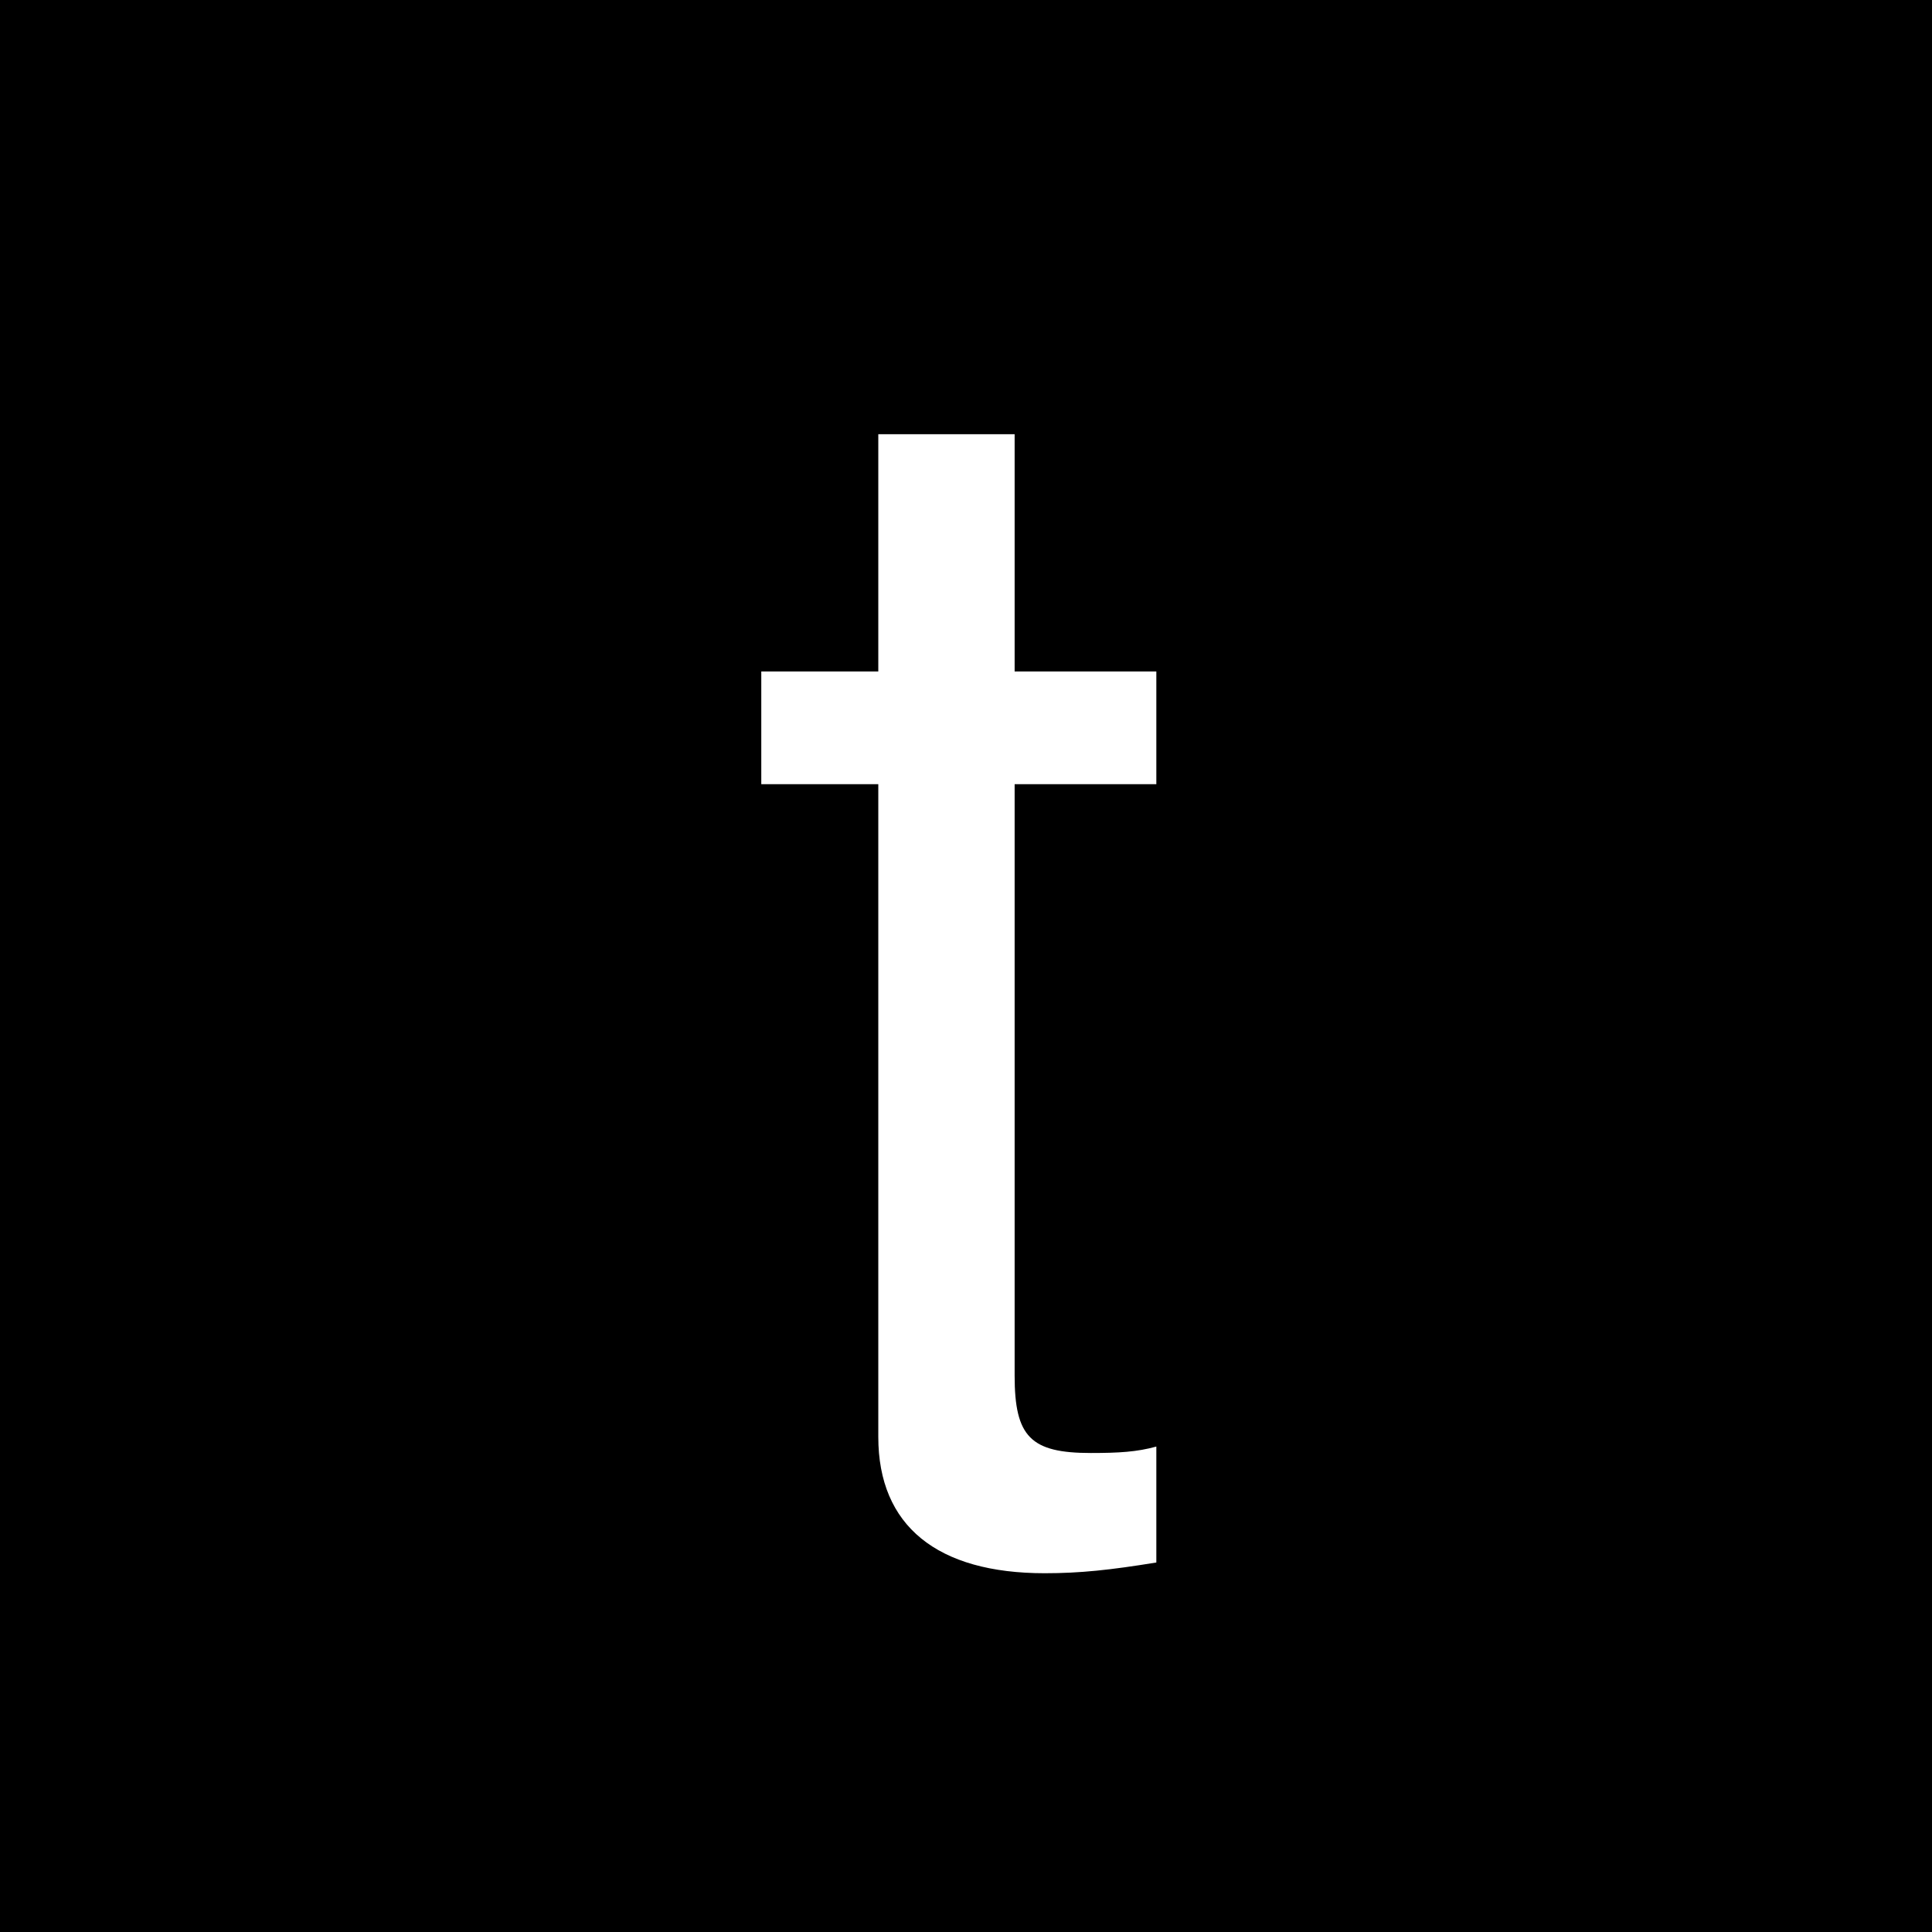
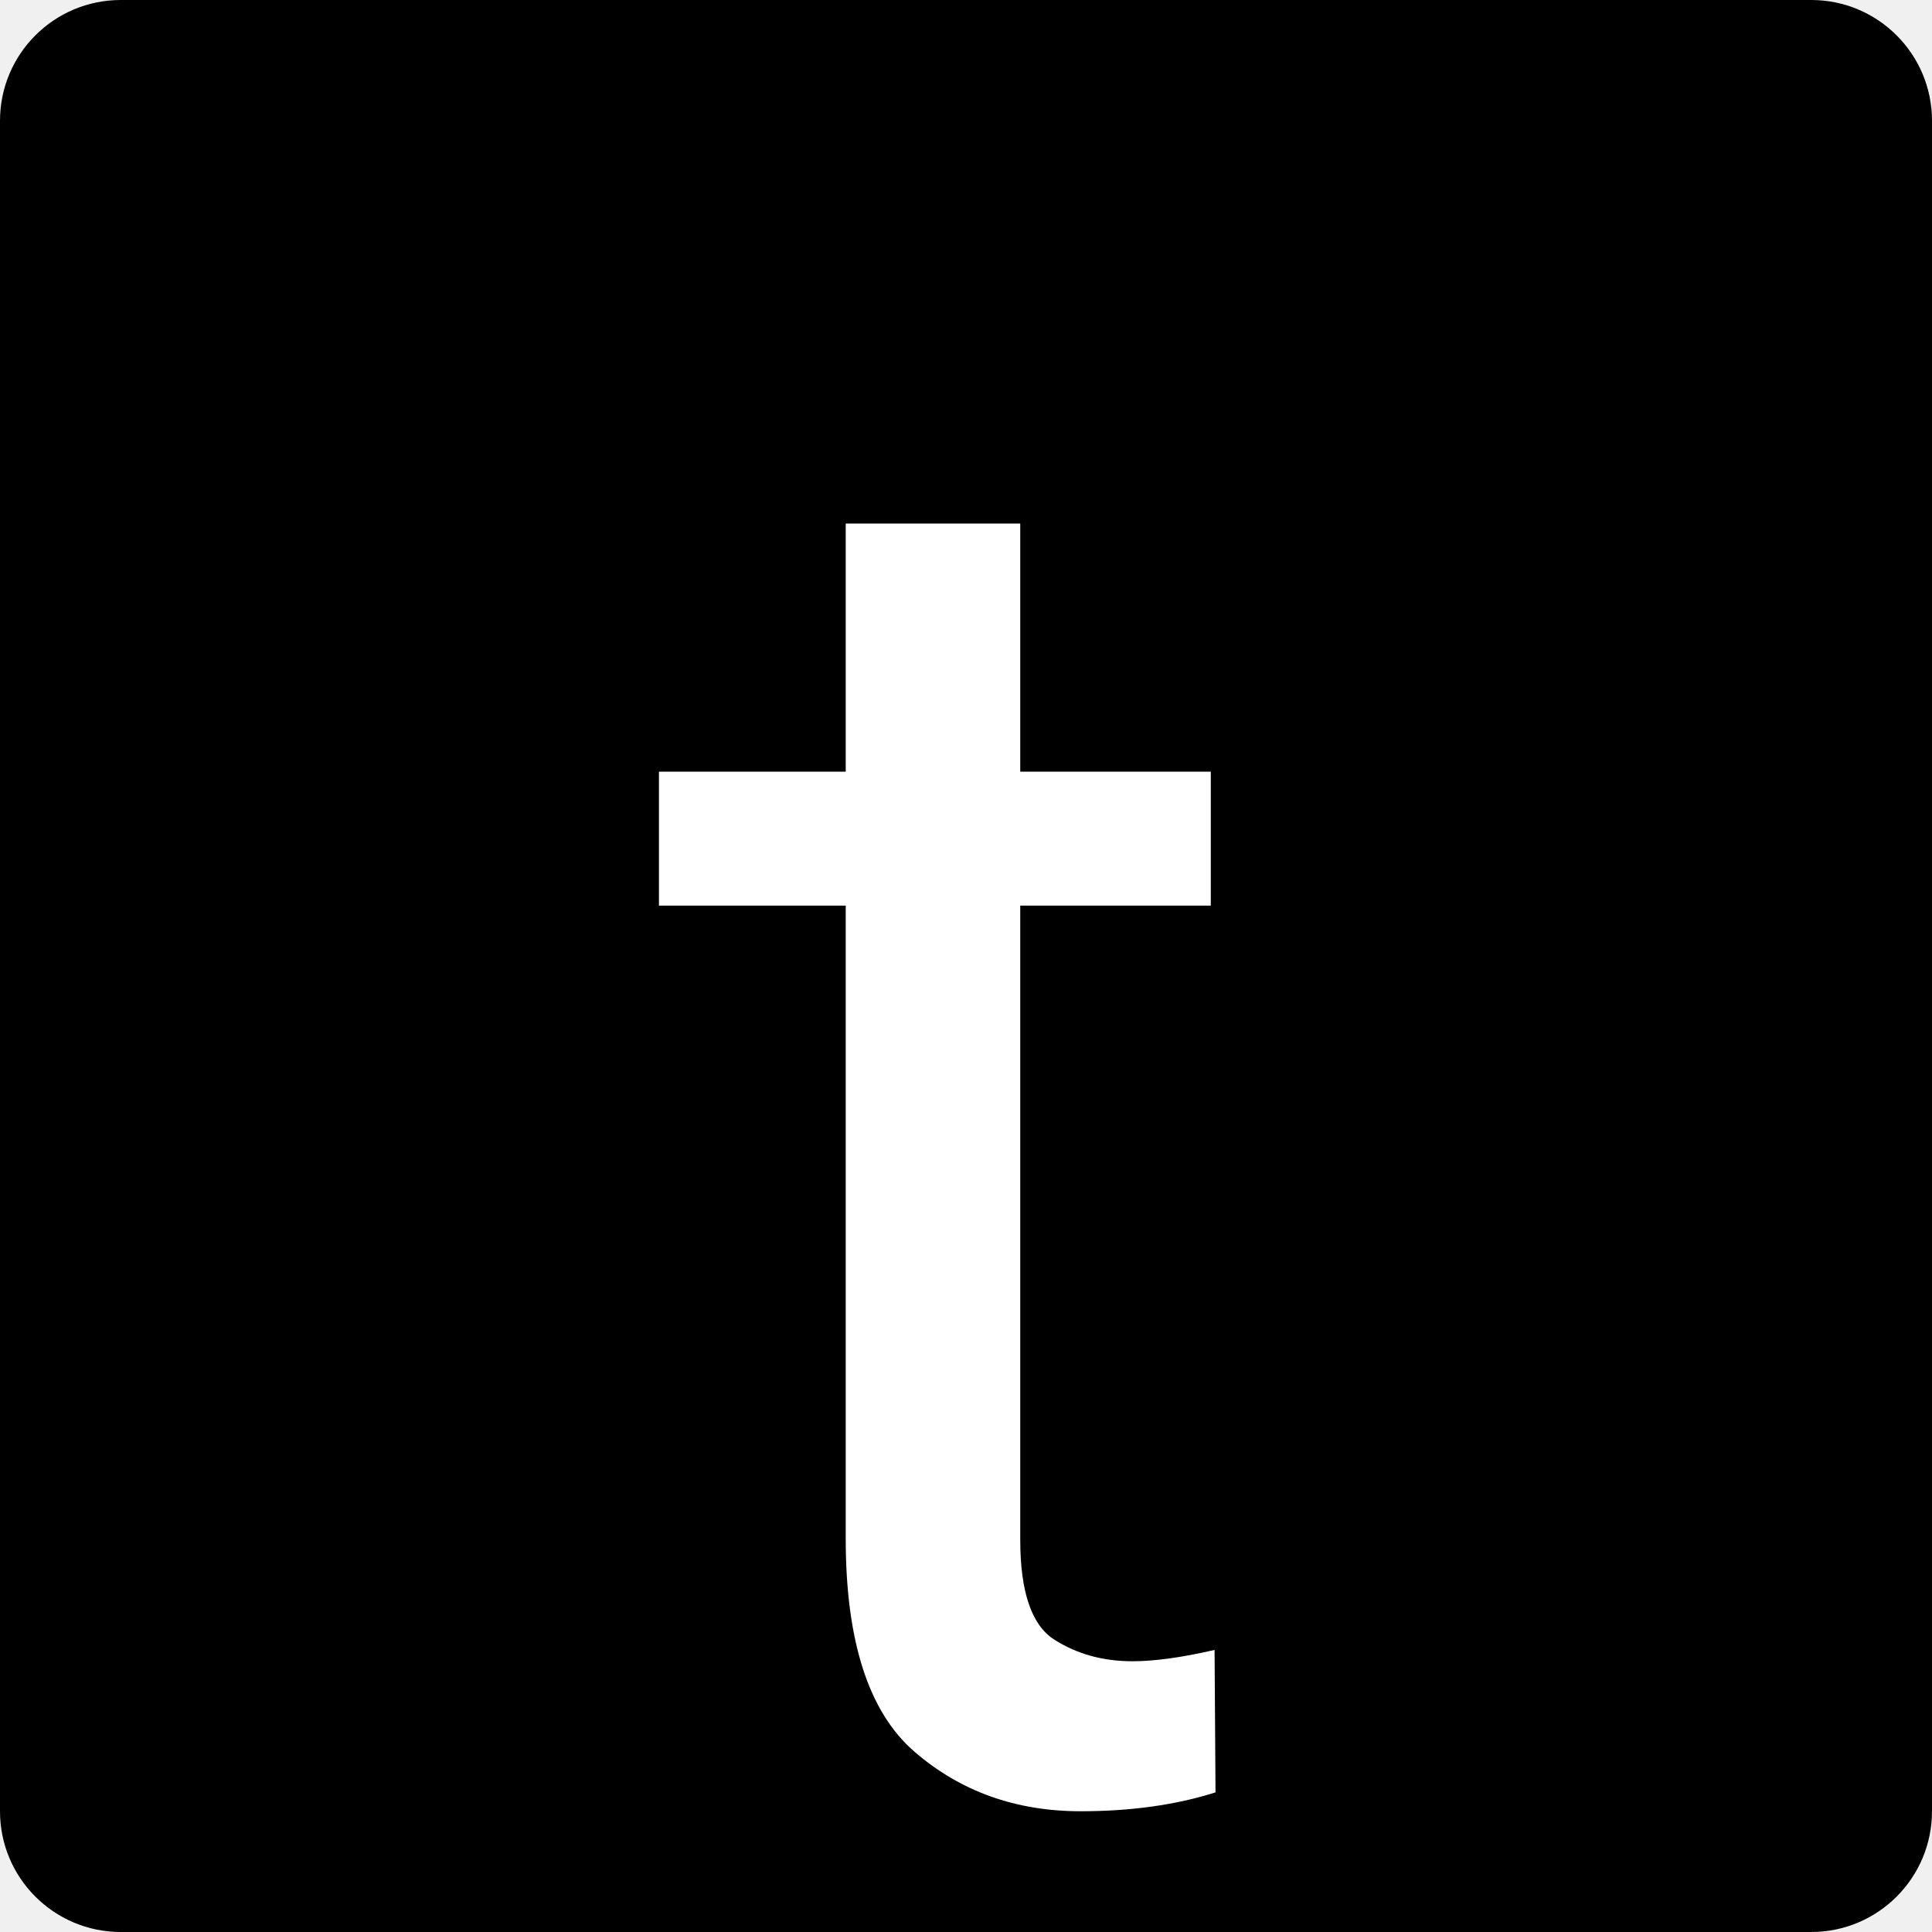
- <svg xmlns="http://www.w3.org/2000/svg" width="500" height="500">
-   <g>
-     <rect fill="#000000" id="canvas_background" height="502" width="502" y="-1" x="-1" />
-     <g display="none" overflow="visible" y="0" x="0" height="100%" width="100%" id="canvasGrid">
-       <rect fill="url(#gridpattern)" stroke-width="0" y="0" x="0" height="100%" width="100%" />
-     </g>
-   </g>
-   <g>
-     <text stroke="#000" transform="matrix(17.78071,0,0,17.78071,-2529.819,-1393.91) " xml:space="preserve" text-anchor="start" font-family="Helvetica, Arial, sans-serif" font-size="24" id="svg_2" y="100.748" x="153.015" stroke-opacity="null" stroke-width="0" fill="#ffffff">t</text>
+ <svg xmlns="http://www.w3.org/2000/svg" width="512px" height="512px" viewBox="0 0 512 512" version="1.1">
+   <g id="Page-1" stroke="none" stroke-width="1" fill="none" fill-rule="evenodd">
+     <rect id="Rectangle" fill="#000000" x="0" y="0" width="512" height="512" rx="32" />
+     <text id="t" font-family="Roboto-Regular, Roboto" font-size="512" font-weight="normal" fill="#FFFFFF">
+       <tspan x="172.375" y="475">t</tspan>
+     </text>
  </g>
</svg>
